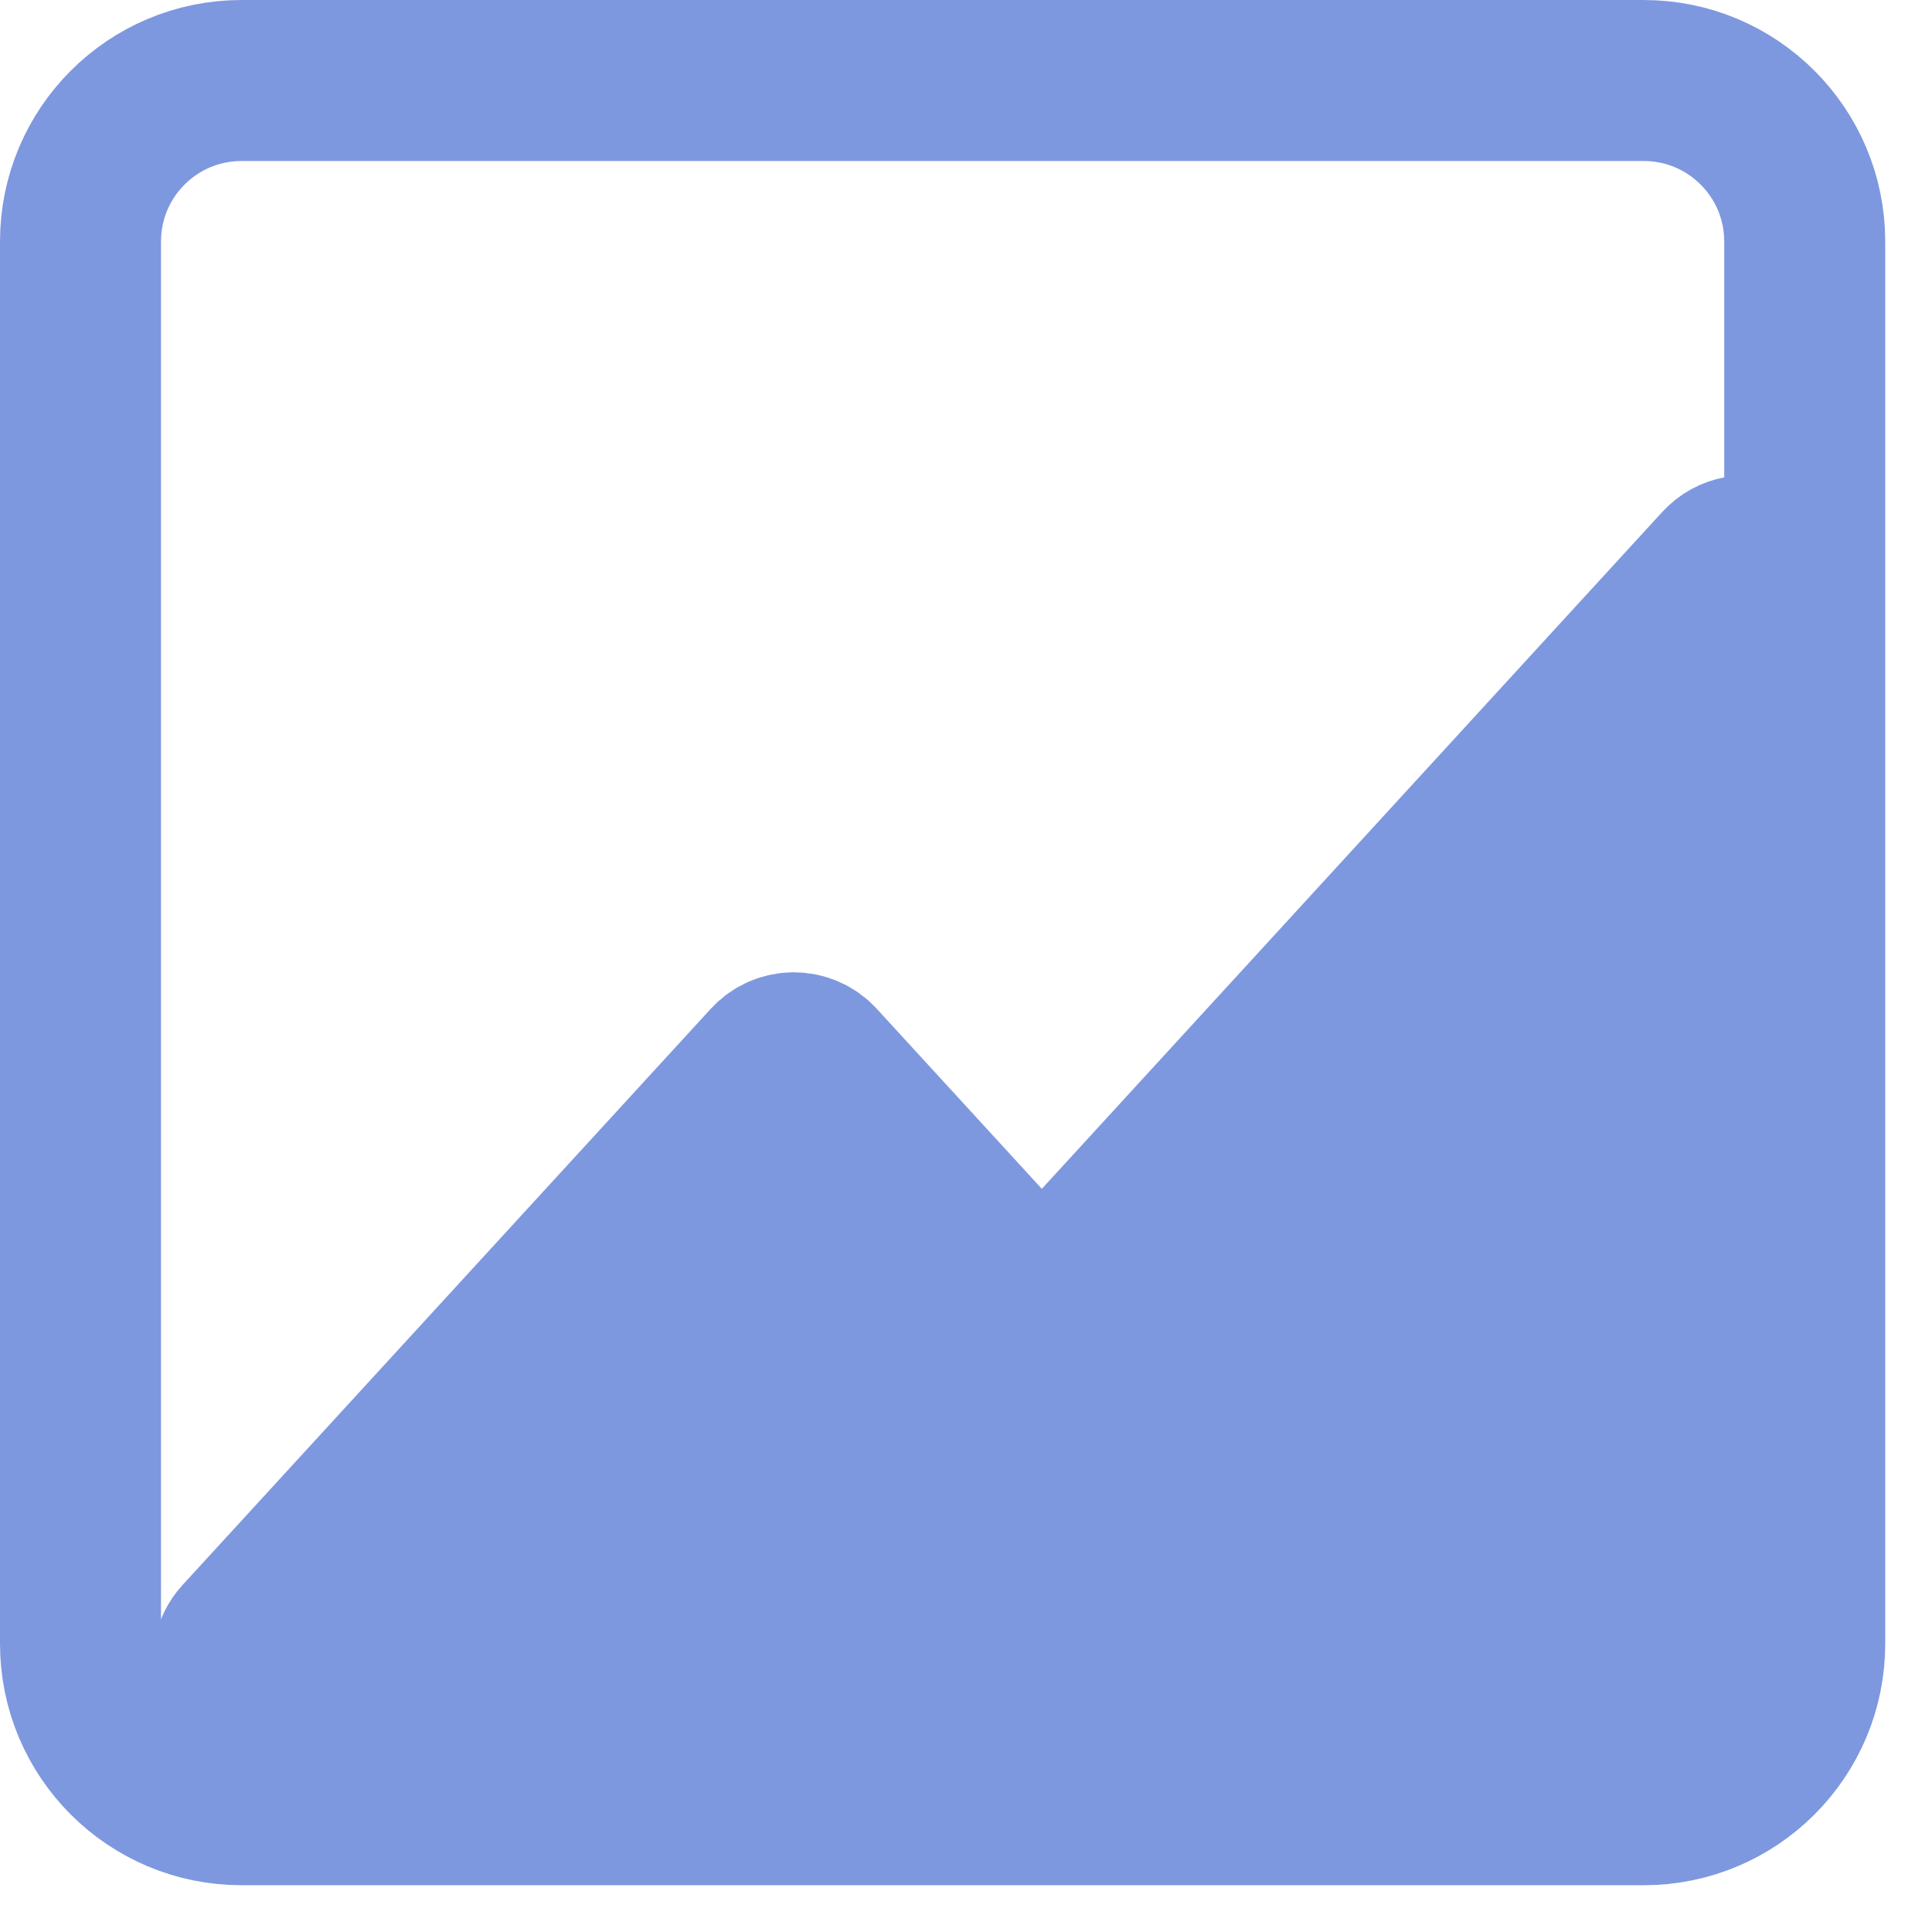
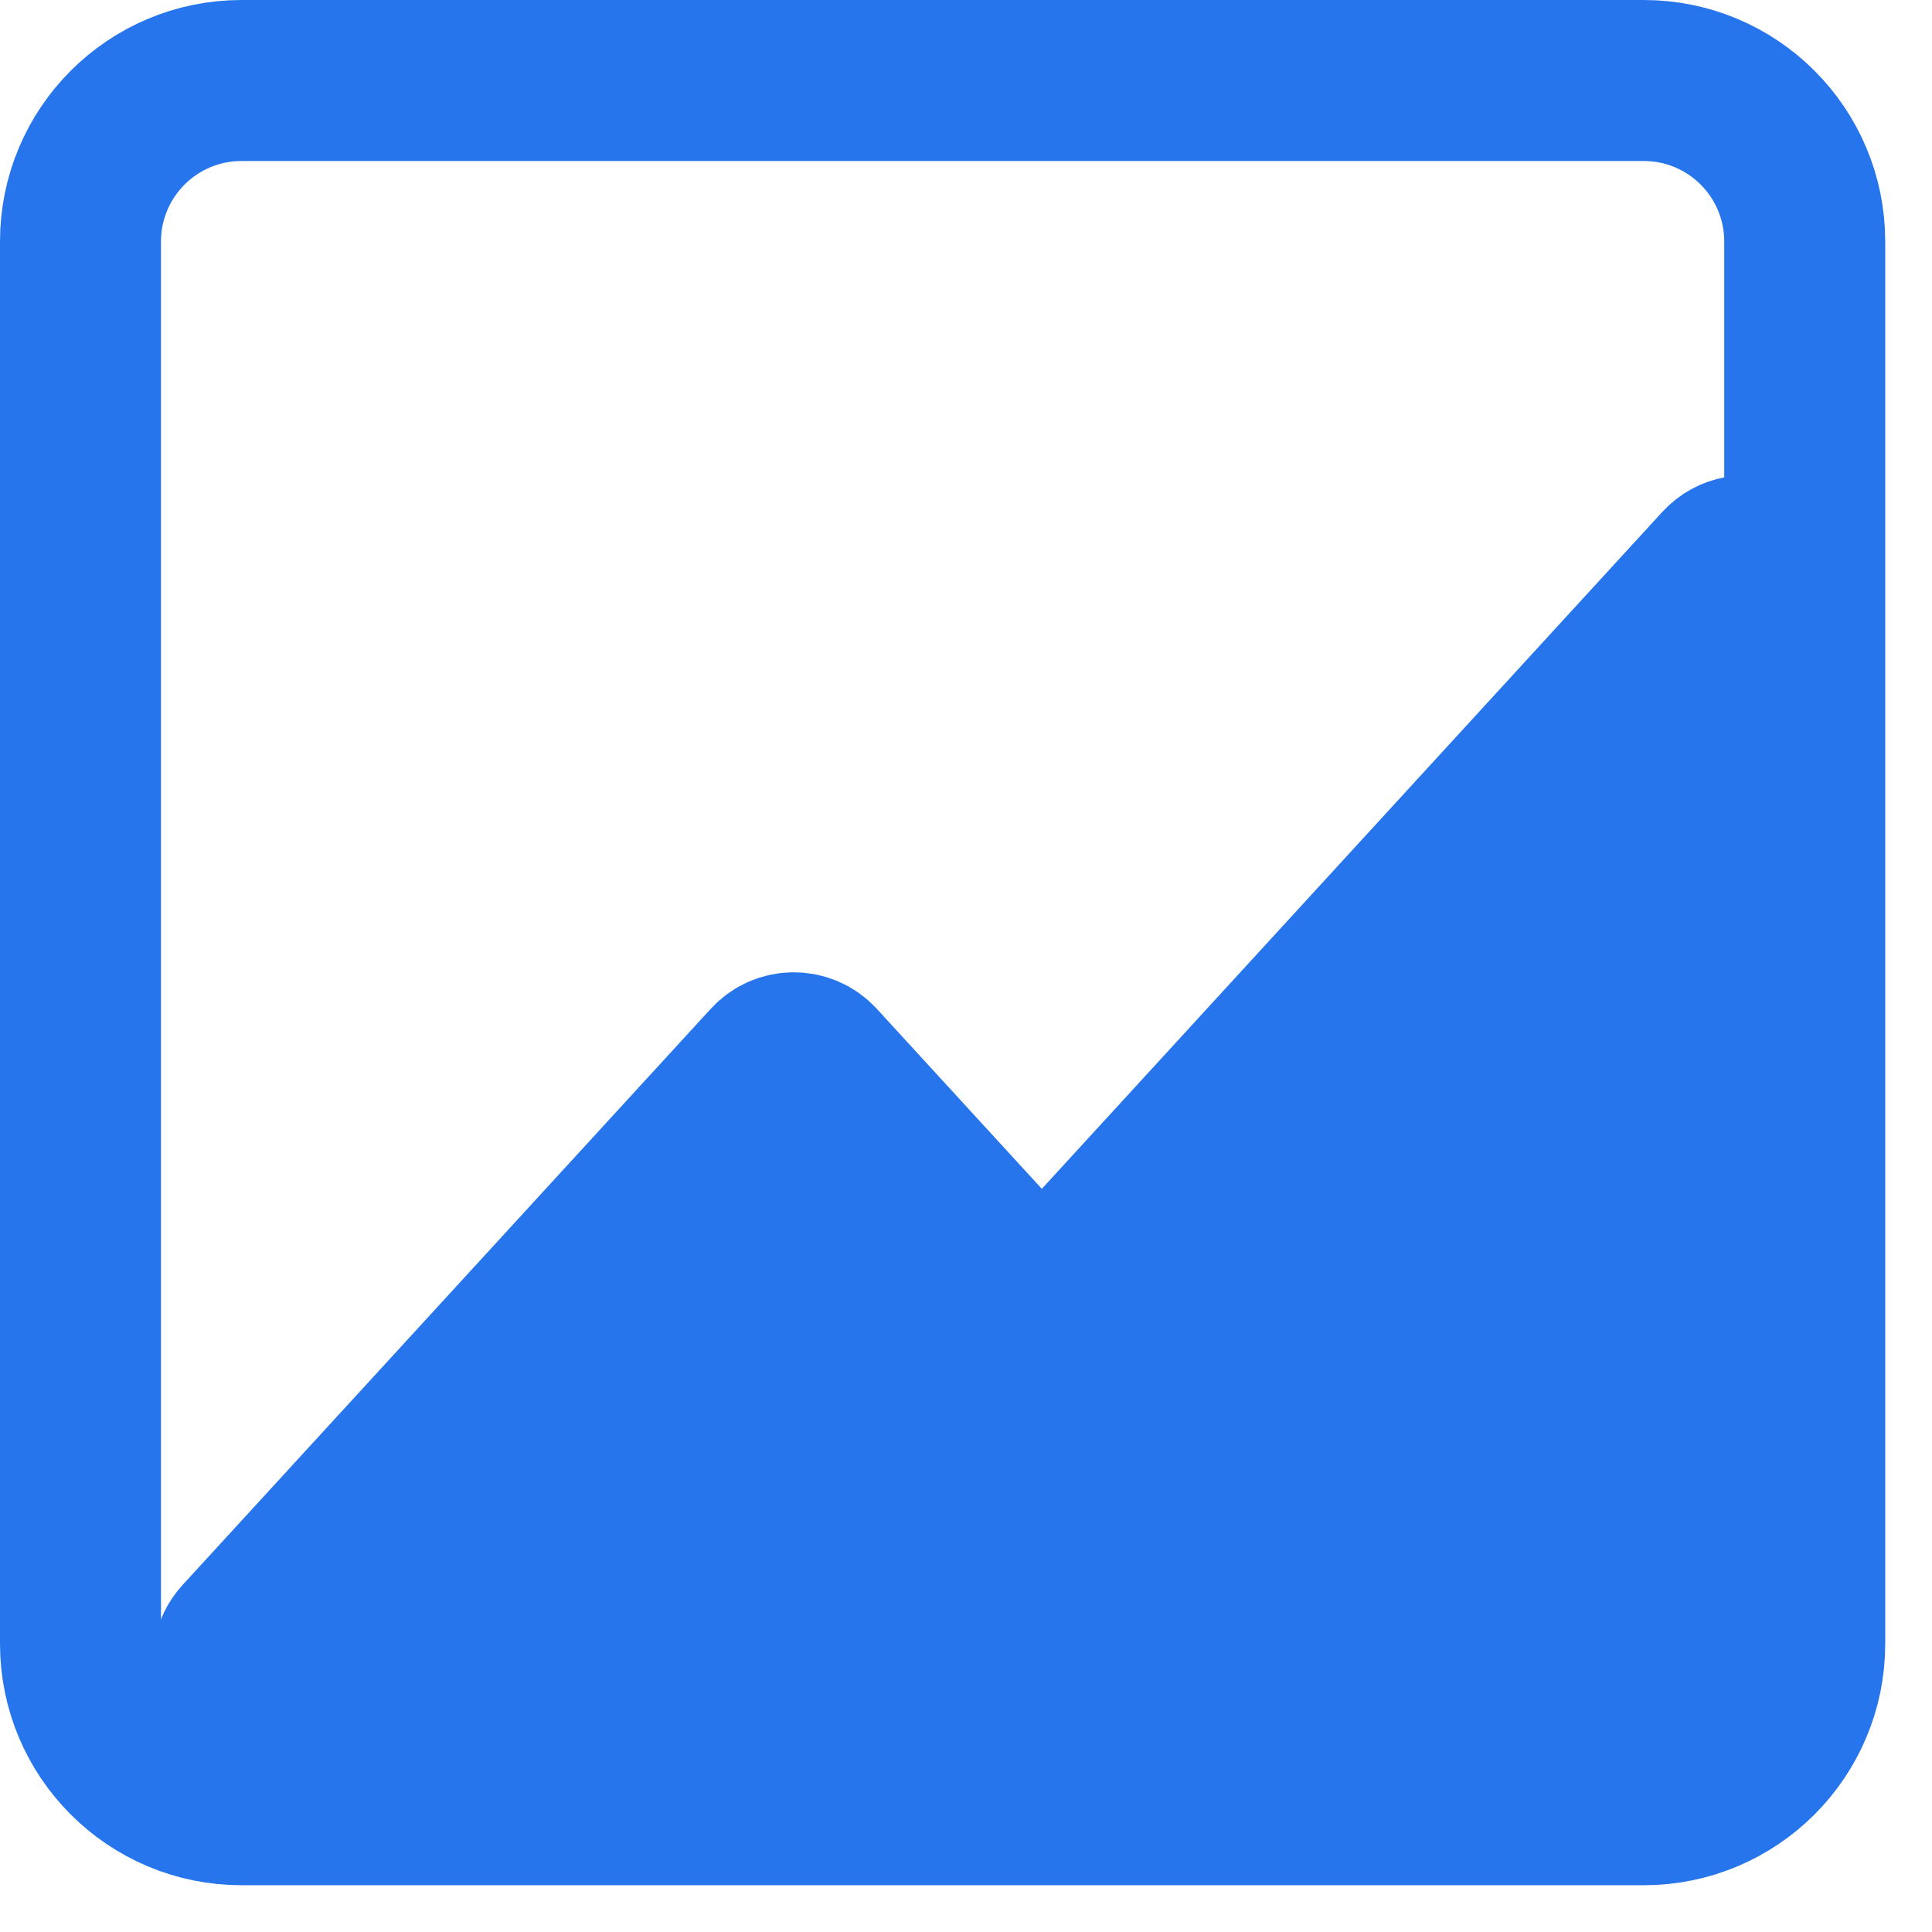
<svg xmlns="http://www.w3.org/2000/svg" width="24" height="24" viewBox="0 0 24 24" fill="none">
-   <rect x="1" y="1" width="21.419" height="21.419" rx="2" stroke="#7E98DF" stroke-width="2" />
-   <path d="M9.566 13.208L3.005 20.365C2.783 20.608 2.932 21 3.26 21.033L8.628 21.57H13.558L20.077 20.977C20.235 20.963 20.37 20.856 20.42 20.705L21.549 17.317C21.563 17.277 21.57 17.234 21.57 17.191V12.886L22.078 7.344C22.113 6.963 21.644 6.755 21.385 7.037L13.237 15.926C13.078 16.099 12.806 16.099 12.647 15.926L10.155 13.208C9.997 13.035 9.724 13.035 9.566 13.208Z" fill="#7E98DF" stroke="#7E98DF" stroke-width="2" />
+   <rect x="1" y="1" width="21.419" height="21.419" rx="2" stroke="#2675ec" stroke-width="2" />
+   <path d="M9.566 13.208L3.005 20.365C2.783 20.608 2.932 21 3.26 21.033L8.628 21.57H13.558L20.077 20.977C20.235 20.963 20.37 20.856 20.42 20.705L21.549 17.317C21.563 17.277 21.57 17.234 21.57 17.191V12.886L22.078 7.344C22.113 6.963 21.644 6.755 21.385 7.037L13.237 15.926C13.078 16.099 12.806 16.099 12.647 15.926L10.155 13.208C9.997 13.035 9.724 13.035 9.566 13.208Z" fill="#2675ec" stroke="#2675ec" stroke-width="2" />
</svg>
